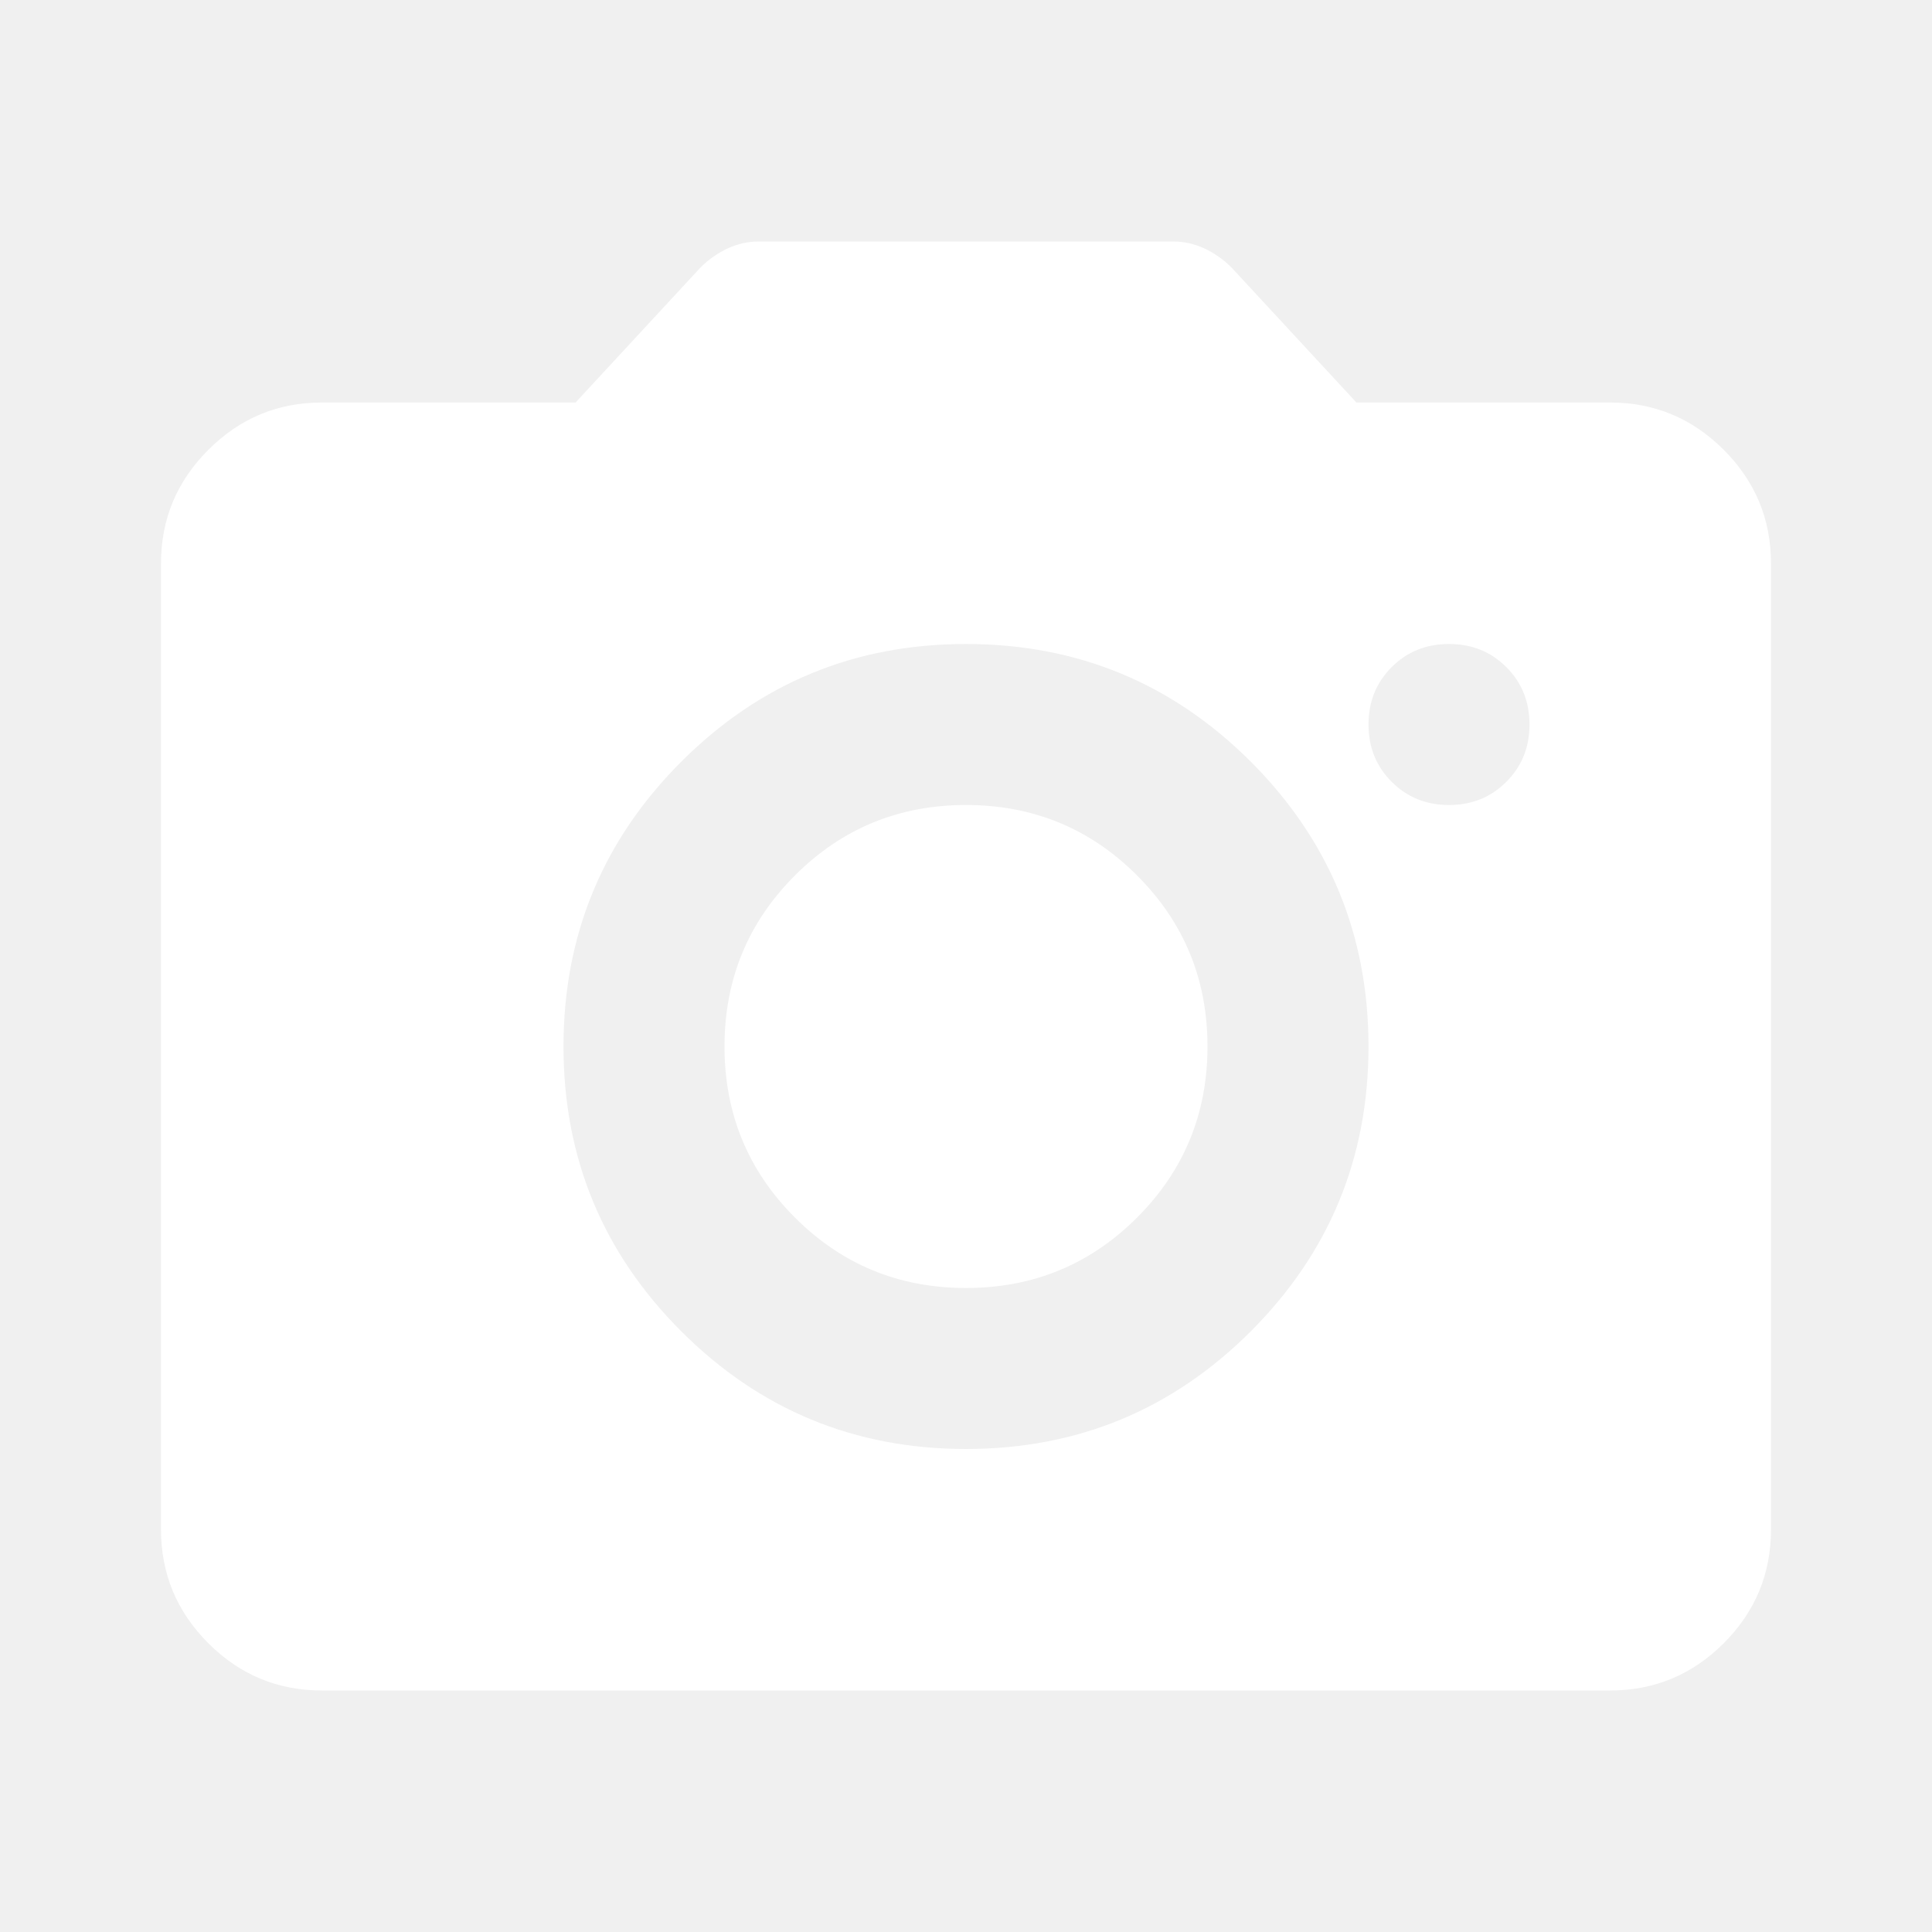
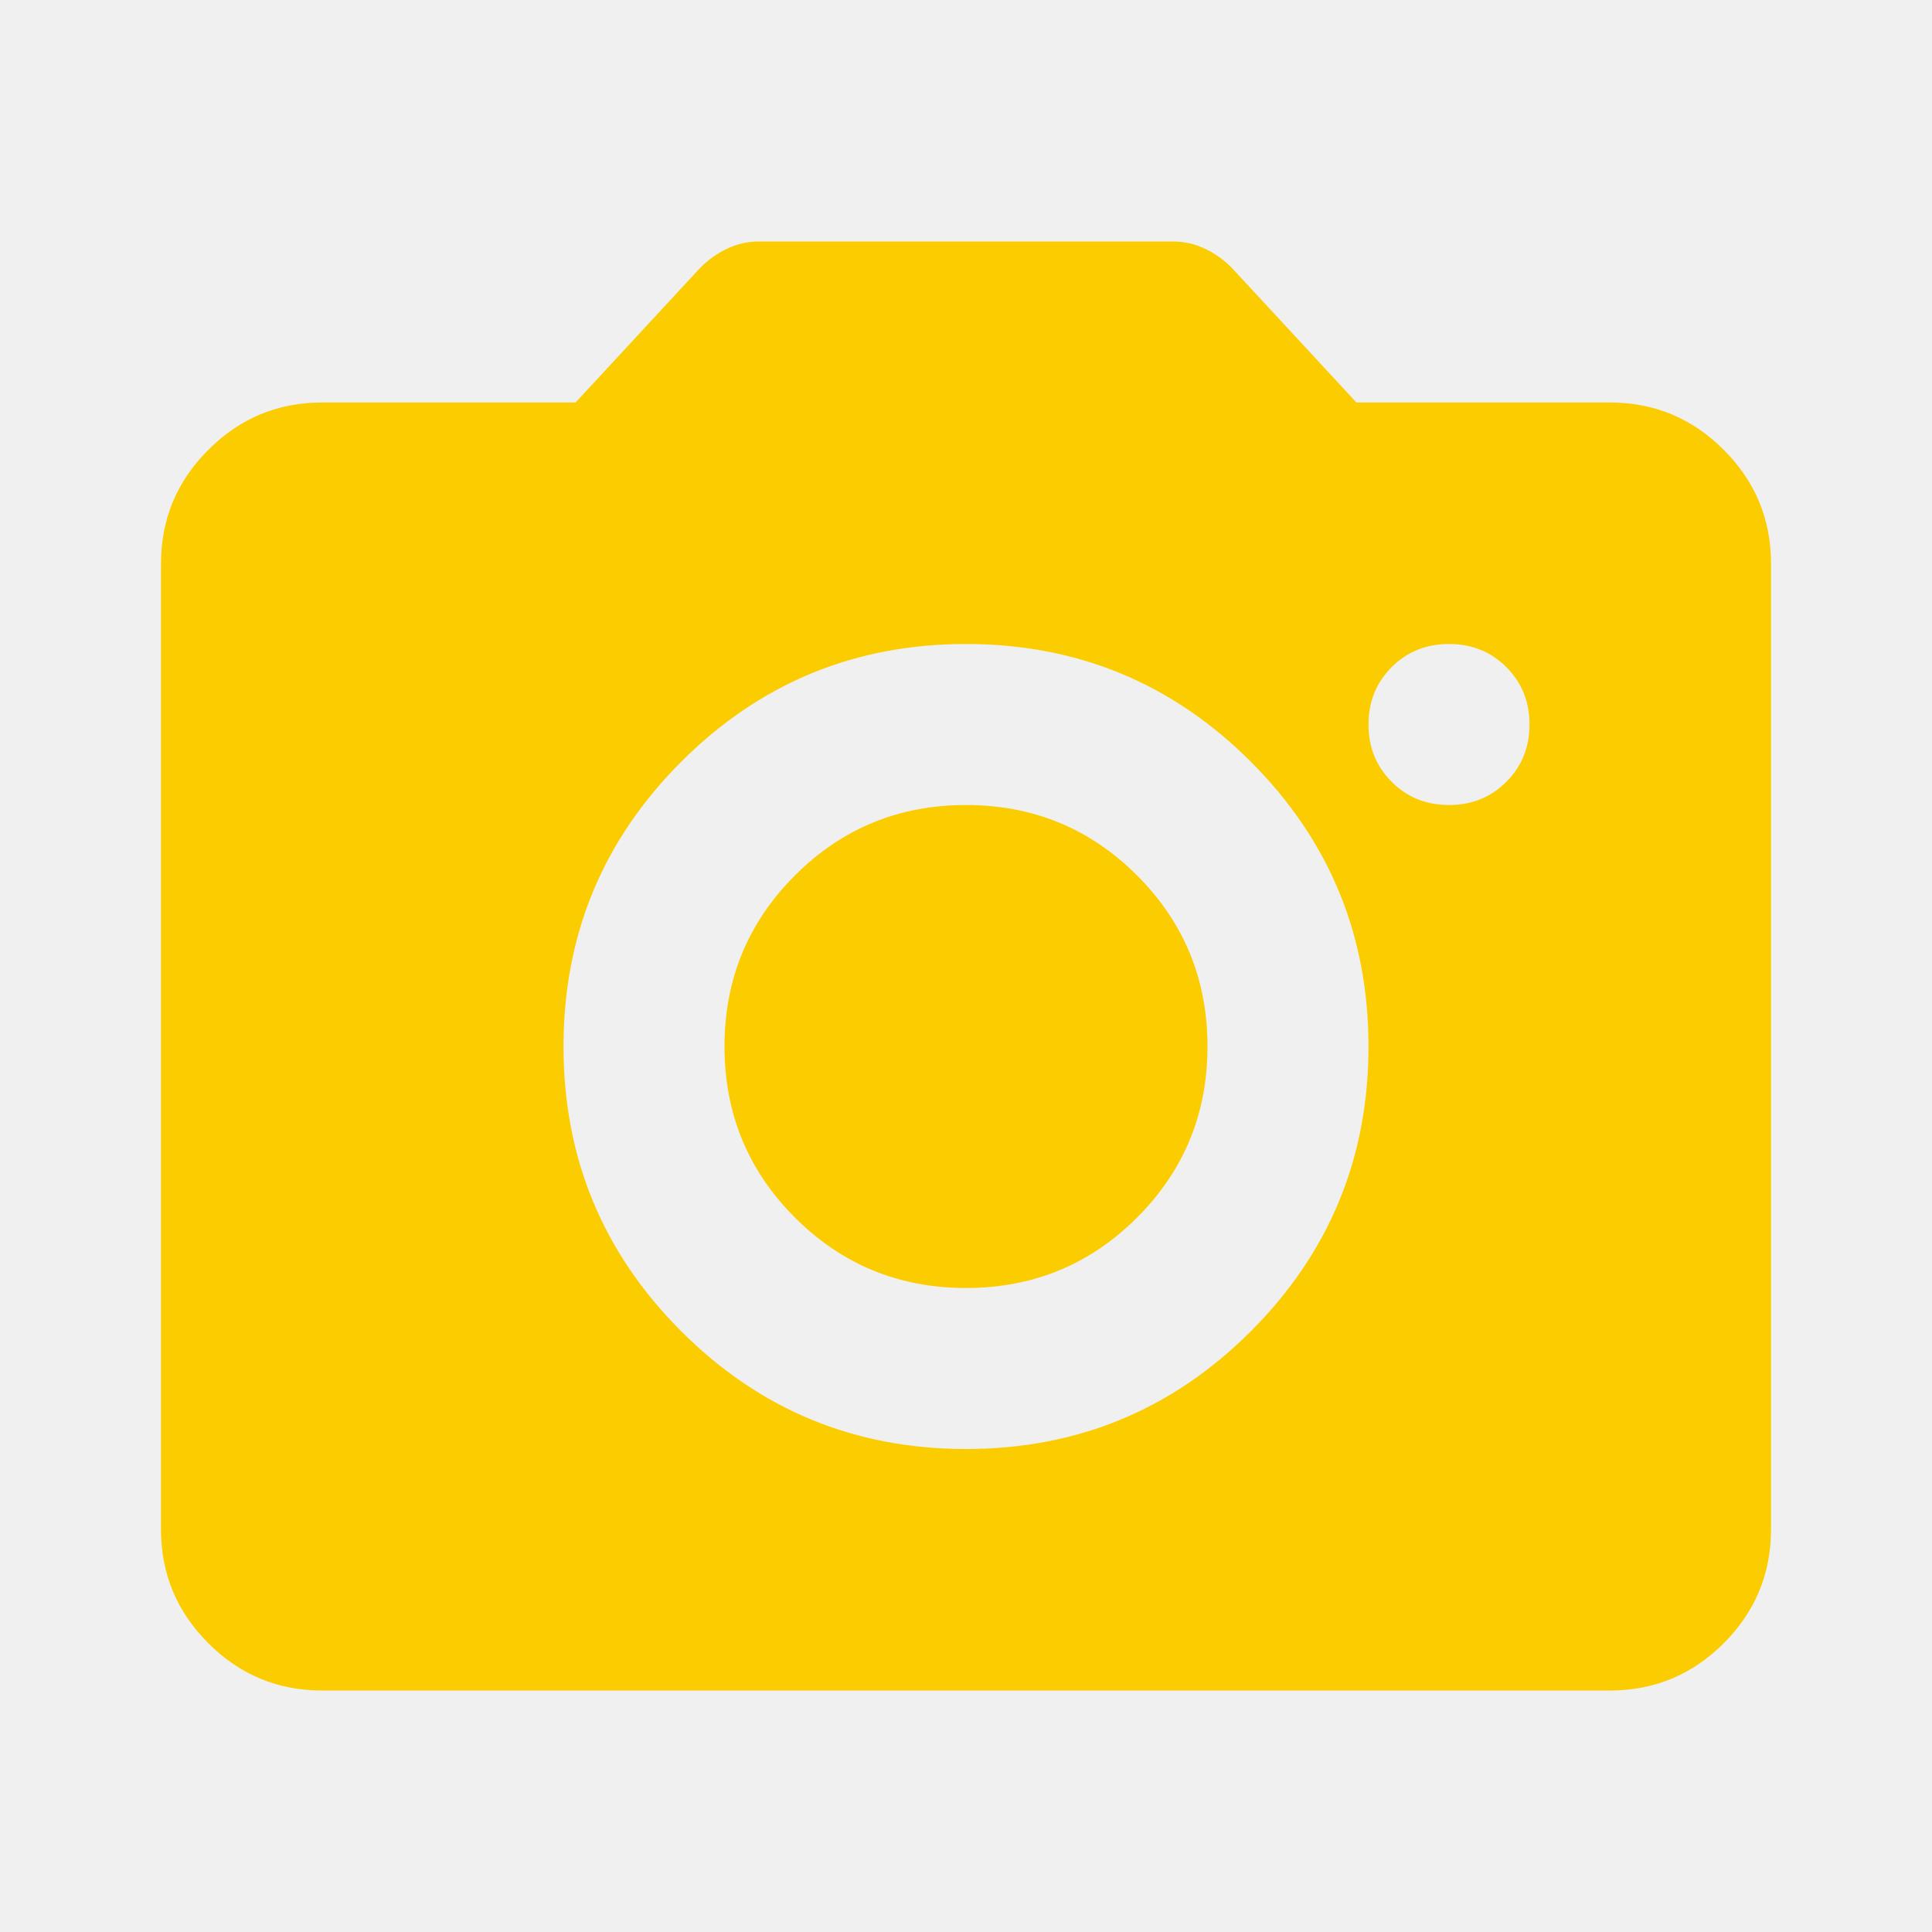
<svg xmlns="http://www.w3.org/2000/svg" width="32" height="32" viewBox="0 0 24 24">
-   <path fill="#fff" d="M12 18q2.075 0 3.538-1.462Q17 15.075 17 13q0-2.075-1.462-3.538Q14.075 8 12 8Q9.925 8 8.463 9.462Q7 10.925 7 13q0 2.075 1.463 3.538Q9.925 18 12 18Zm0-2q-1.25 0-2.125-.875T9 13q0-1.25.875-2.125T12 10q1.25 0 2.125.875T15 13q0 1.25-.875 2.125T12 16Zm6-6q.425 0 .712-.288Q19 9.425 19 9t-.288-.713Q18.425 8 18 8t-.712.287Q17 8.575 17 9t.288.712Q17.575 10 18 10ZM4 21q-.825 0-1.412-.587Q2 19.825 2 19V7q0-.825.588-1.412Q3.175 5 4 5h3.15L8.7 3.325q.15-.15.337-.238Q9.225 3 9.425 3h5.15q.2 0 .388.087q.187.088.337.238L16.85 5H20q.825 0 1.413.588Q22 6.175 22 7v12q0 .825-.587 1.413Q20.825 21 20 21Z" />
+   <path fill="#fbcd00" d="M12 18q2.075 0 3.538-1.462Q17 15.075 17 13q0-2.075-1.462-3.538Q14.075 8 12 8Q9.925 8 8.463 9.462Q7 10.925 7 13q0 2.075 1.463 3.538Q9.925 18 12 18Zm0-2q-1.25 0-2.125-.875T9 13q0-1.25.875-2.125T12 10q1.25 0 2.125.875T15 13q0 1.25-.875 2.125T12 16Zm6-6q.425 0 .712-.288Q19 9.425 19 9t-.288-.713Q18.425 8 18 8t-.712.287Q17 8.575 17 9t.288.712Q17.575 10 18 10ZM4 21q-.825 0-1.412-.587Q2 19.825 2 19V7q0-.825.588-1.412Q3.175 5 4 5h3.15L8.7 3.325q.15-.15.337-.238Q9.225 3 9.425 3h5.15q.2 0 .388.087q.187.088.337.238L16.85 5H20q.825 0 1.413.588Q22 6.175 22 7v12q0 .825-.587 1.413Q20.825 21 20 21Z" />
</svg>
